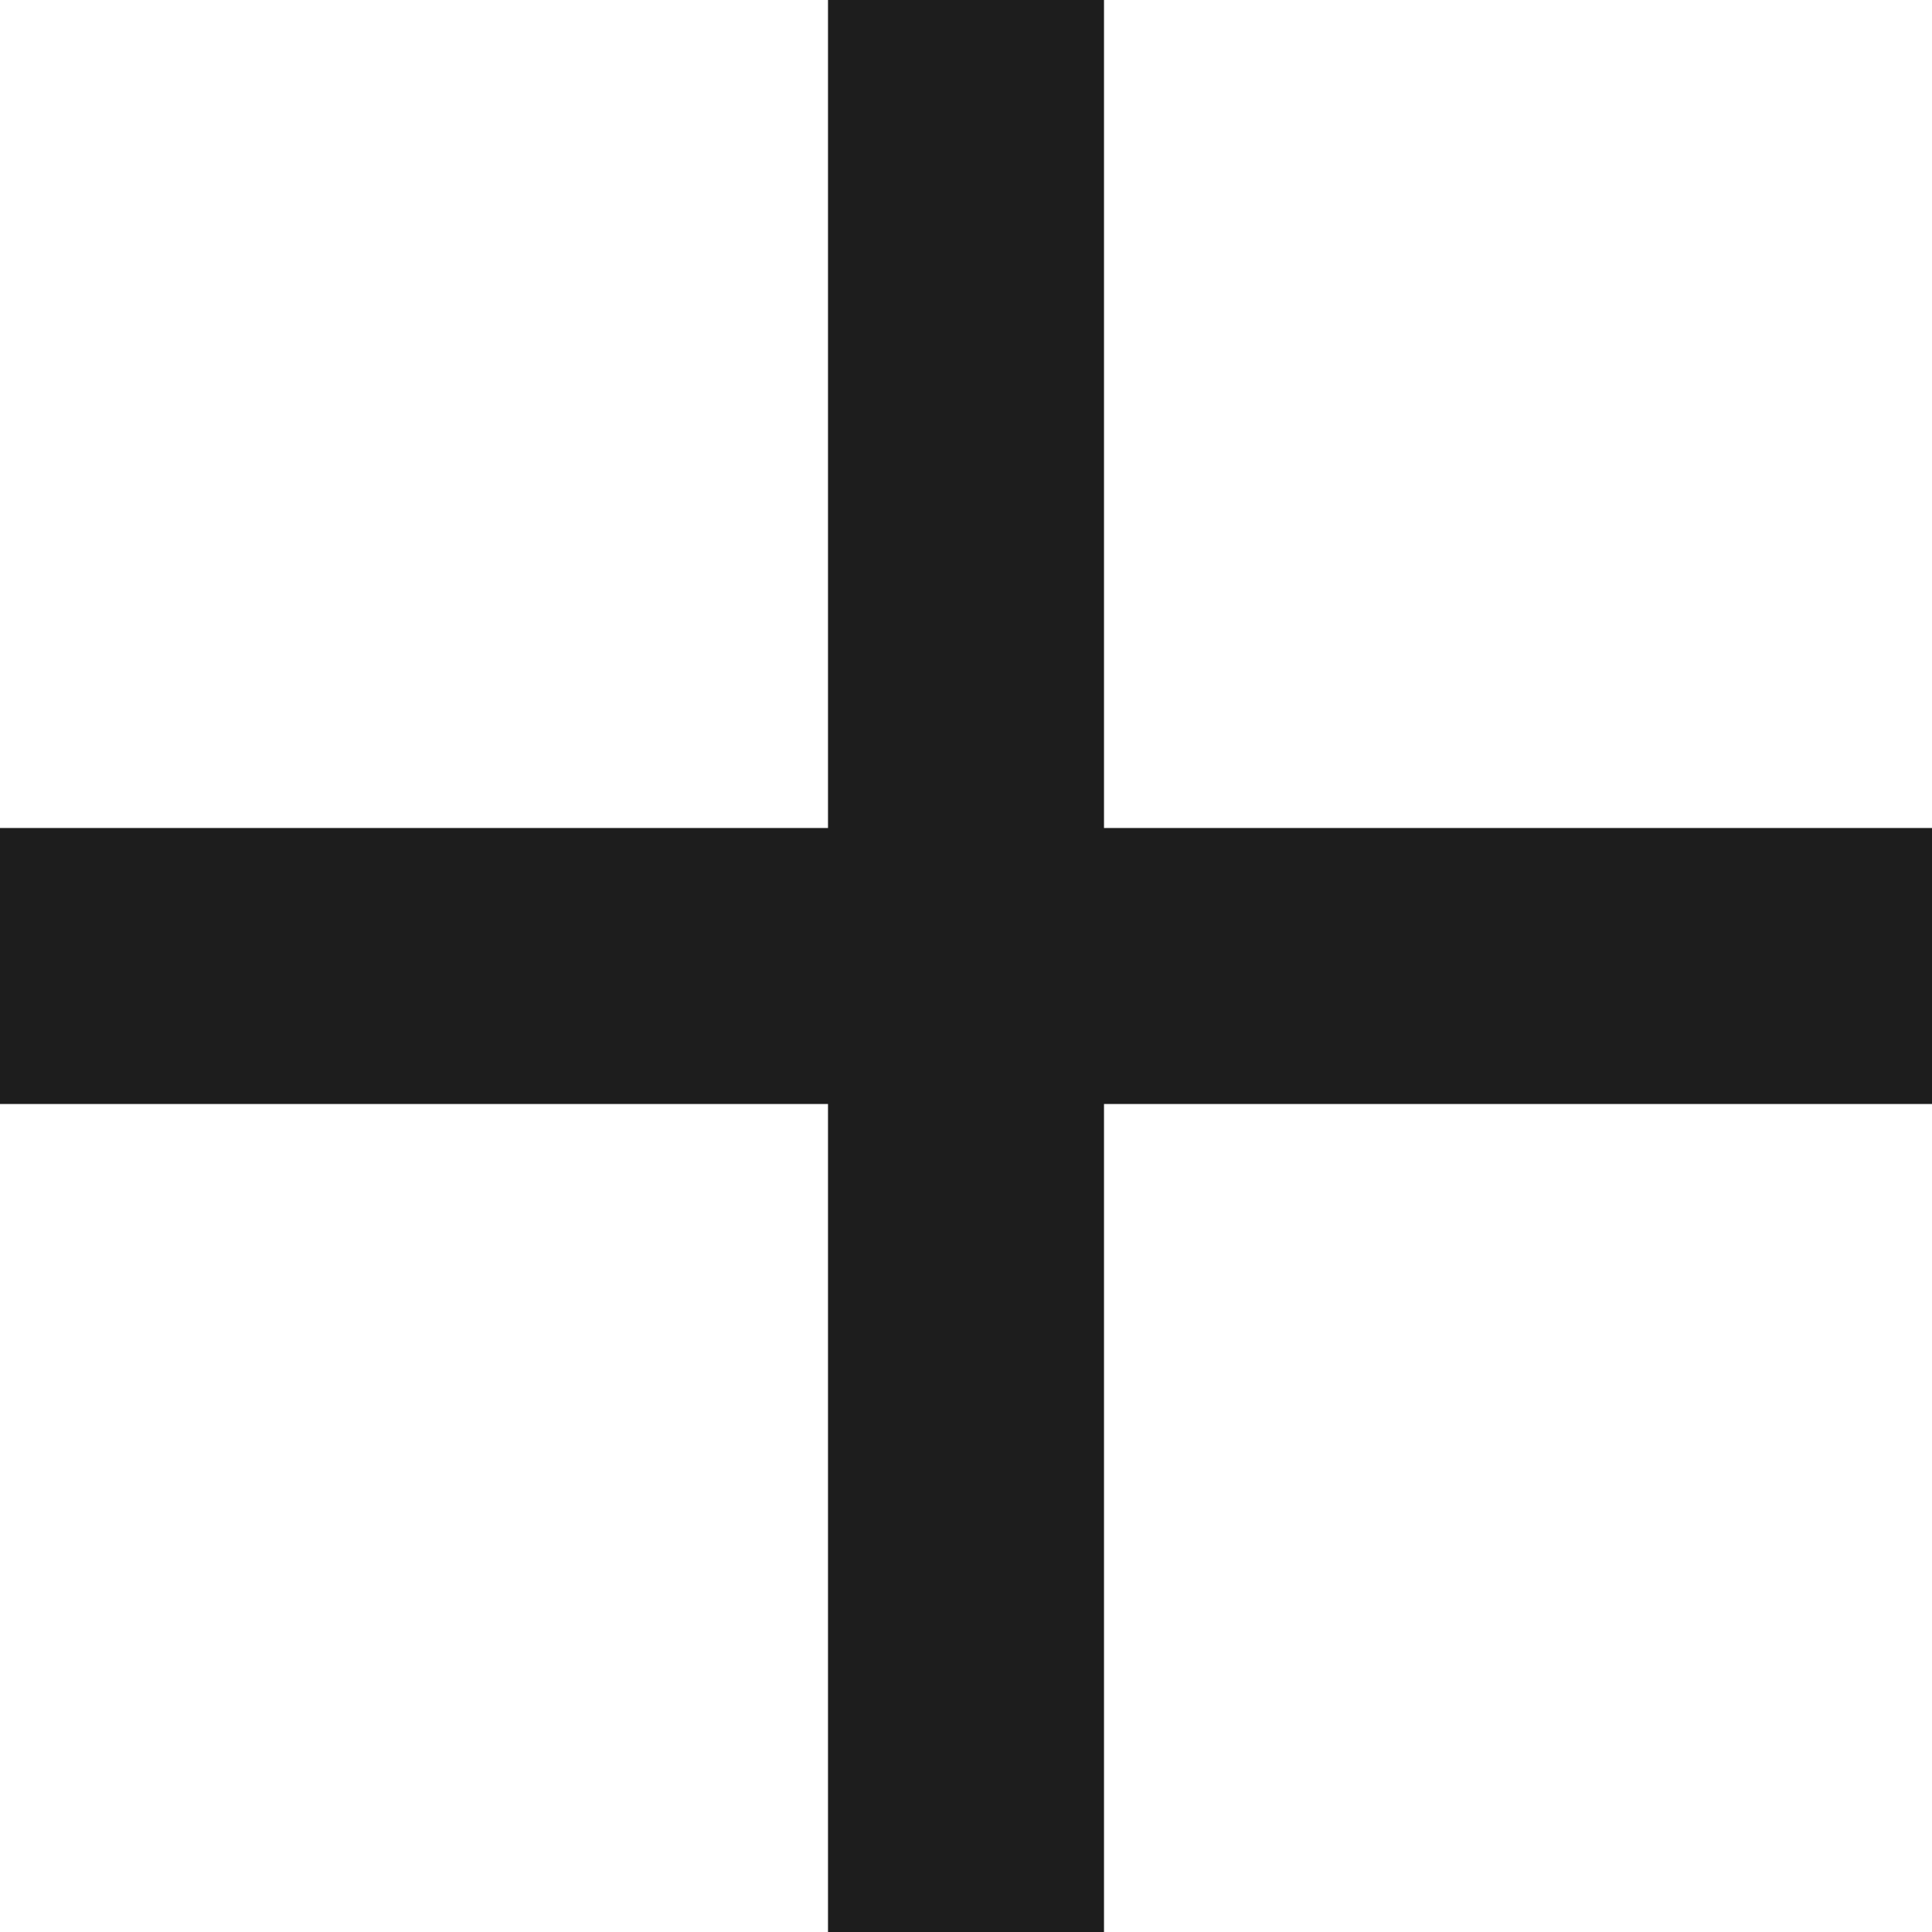
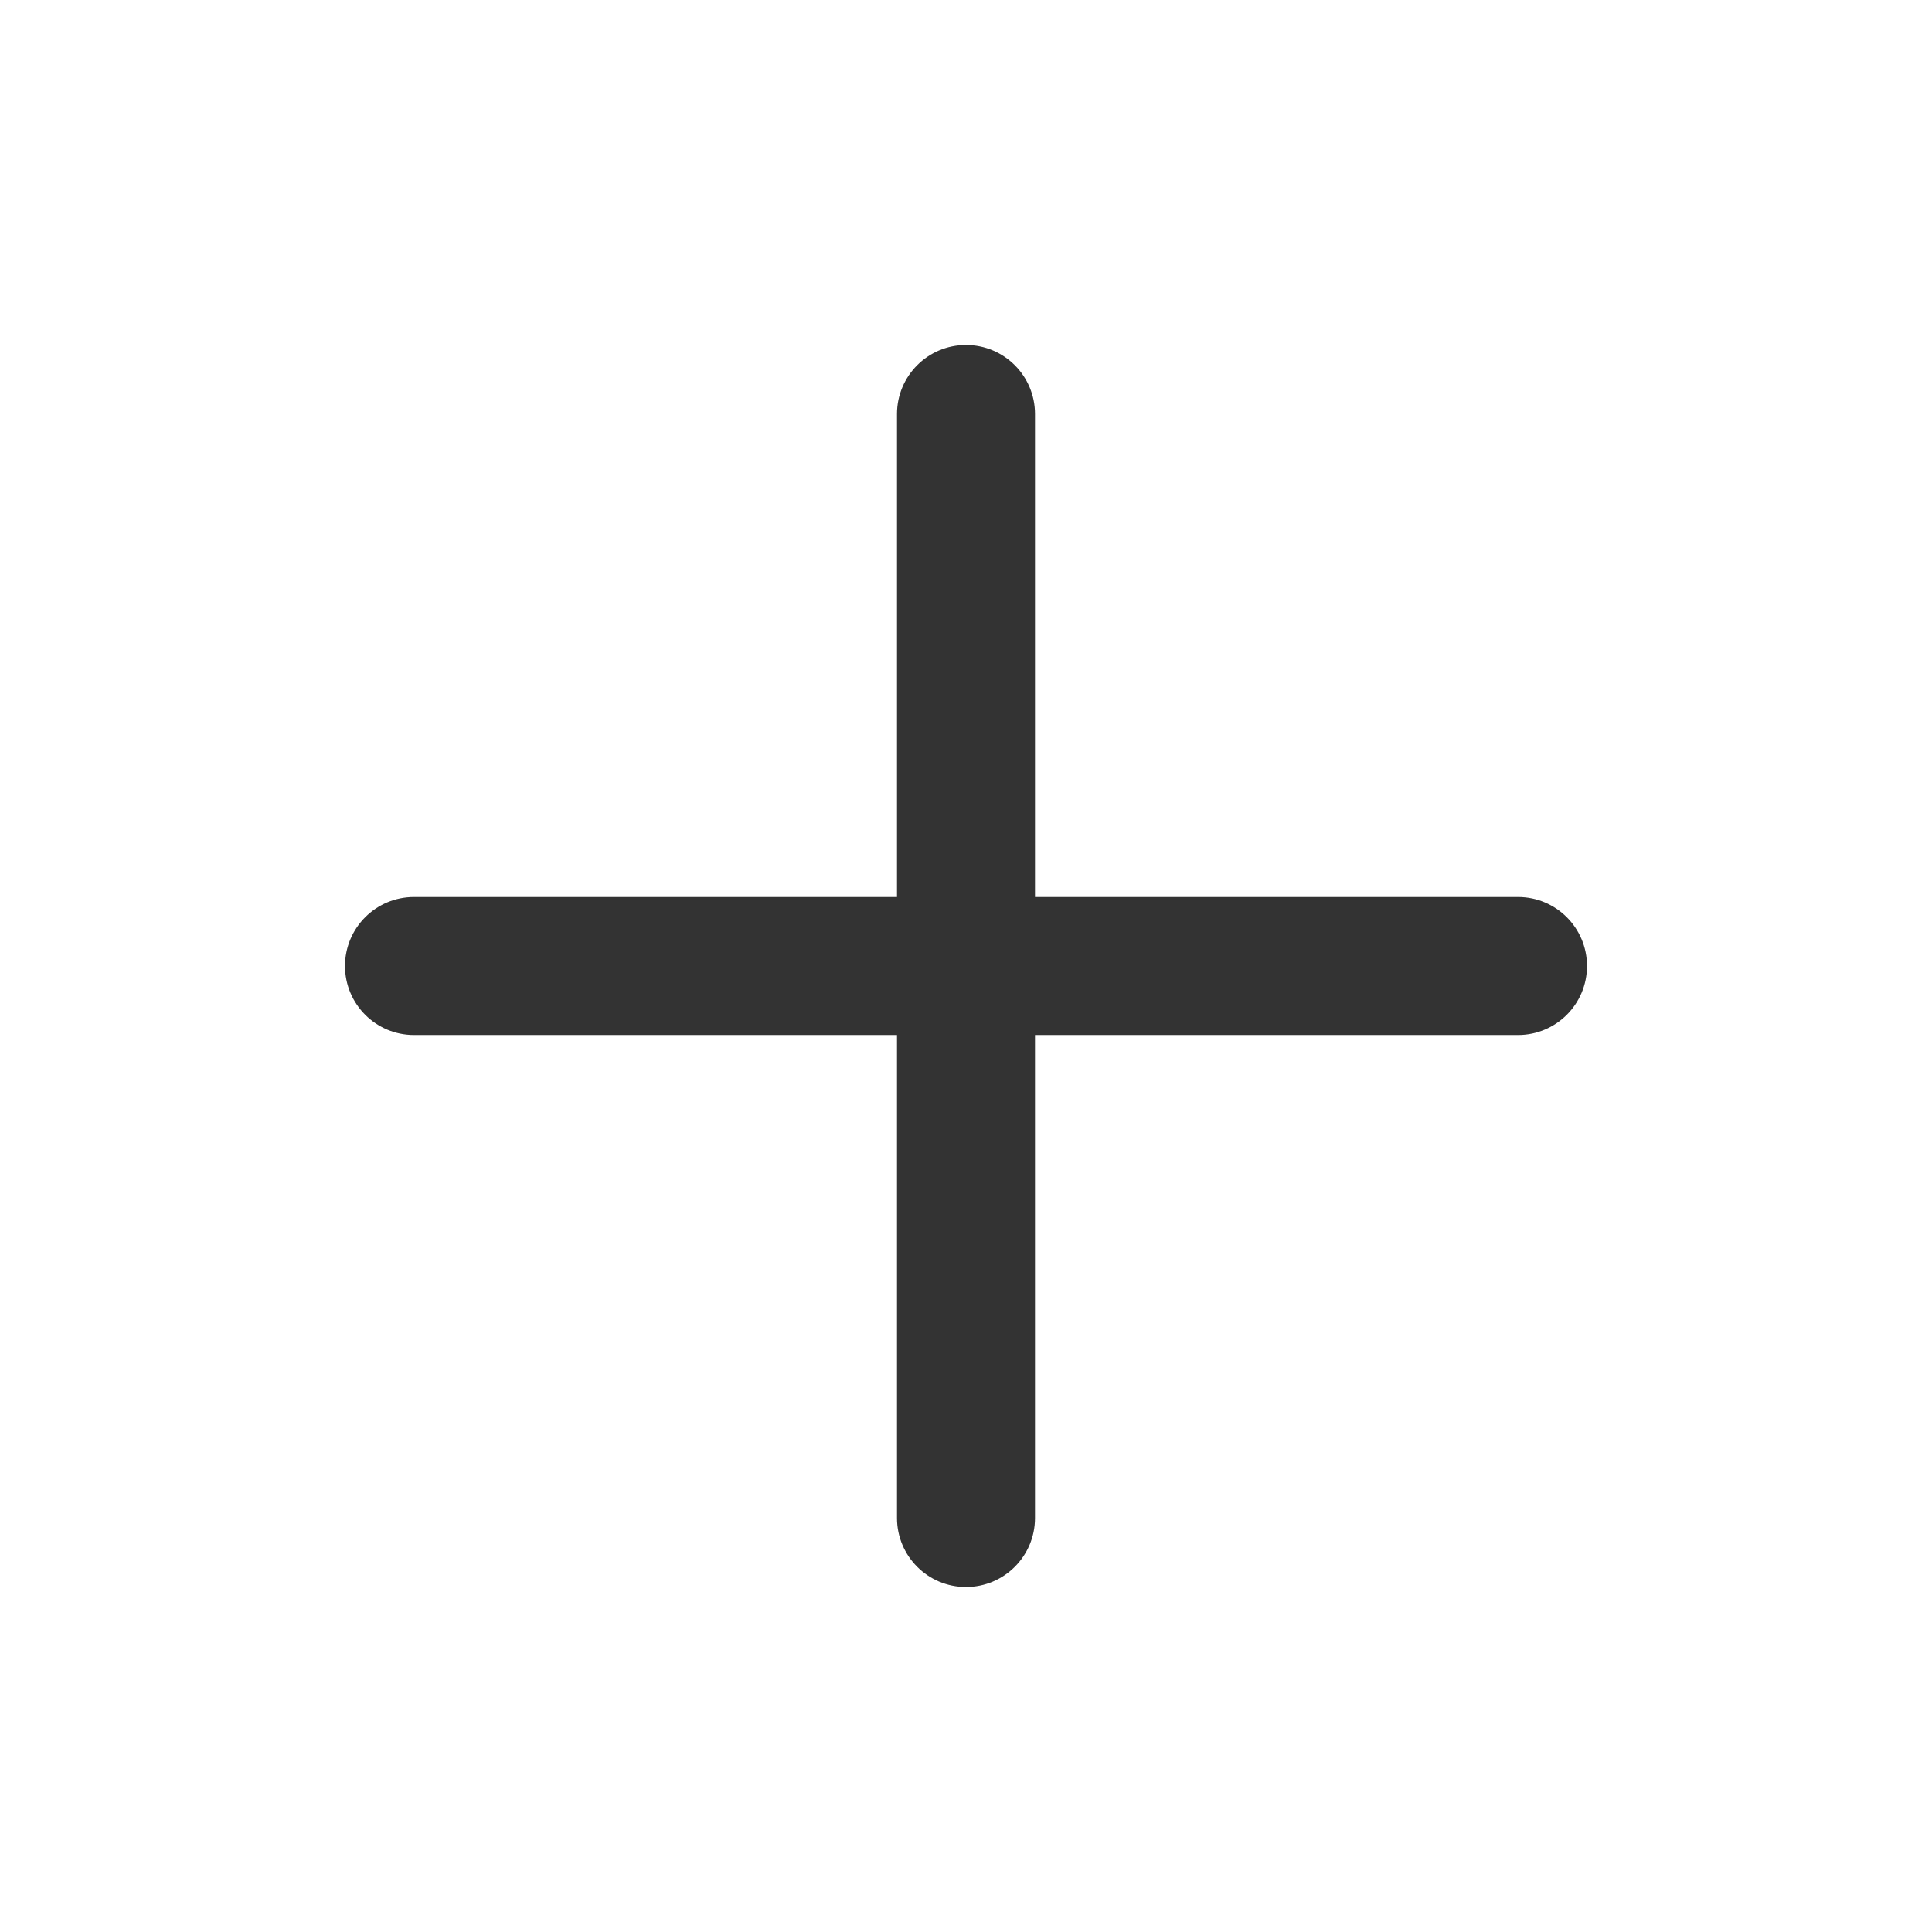
- <svg xmlns="http://www.w3.org/2000/svg" width="14px" height="14px" viewBox="0 0 14 14" version="1.1">
-   <g id="Icons" stroke="none" stroke-width="1" fill="none" fill-rule="evenodd">
-     <g id="Outlined" transform="translate(-105, -1487)">
-       <g id="Content" transform="translate(100, 1428)">
-         <g id="Outlined-/-Content-/-add" transform="translate(0, 54)">
-           <g>
-             <polygon id="Path" points="0 0 24 0 24 24 0 24" />
-             <polygon id="🔹-Icon-Color" fill="#1D1D1D" points="19 13 13 13 13 19 11 19 11 13 5 13 5 11 11 11 11 5 13 5 13 11 19 11" />
-           </g>
-         </g>
-       </g>
-     </g>
-   </g>
+ <svg xmlns="http://www.w3.org/2000/svg" width="28" height="28" viewBox="0 0 28 28" fill="none">
+   <path fill-rule="evenodd" clip-rule="evenodd" d="M14 5a1 1 0 011 1v7h7a1 1 0 110 2h-7v7a1 1 0 11-2 0v-7H6a1 1 0 110-2h7V6a1 1 0 011-1z" fill="#333" />
</svg>
